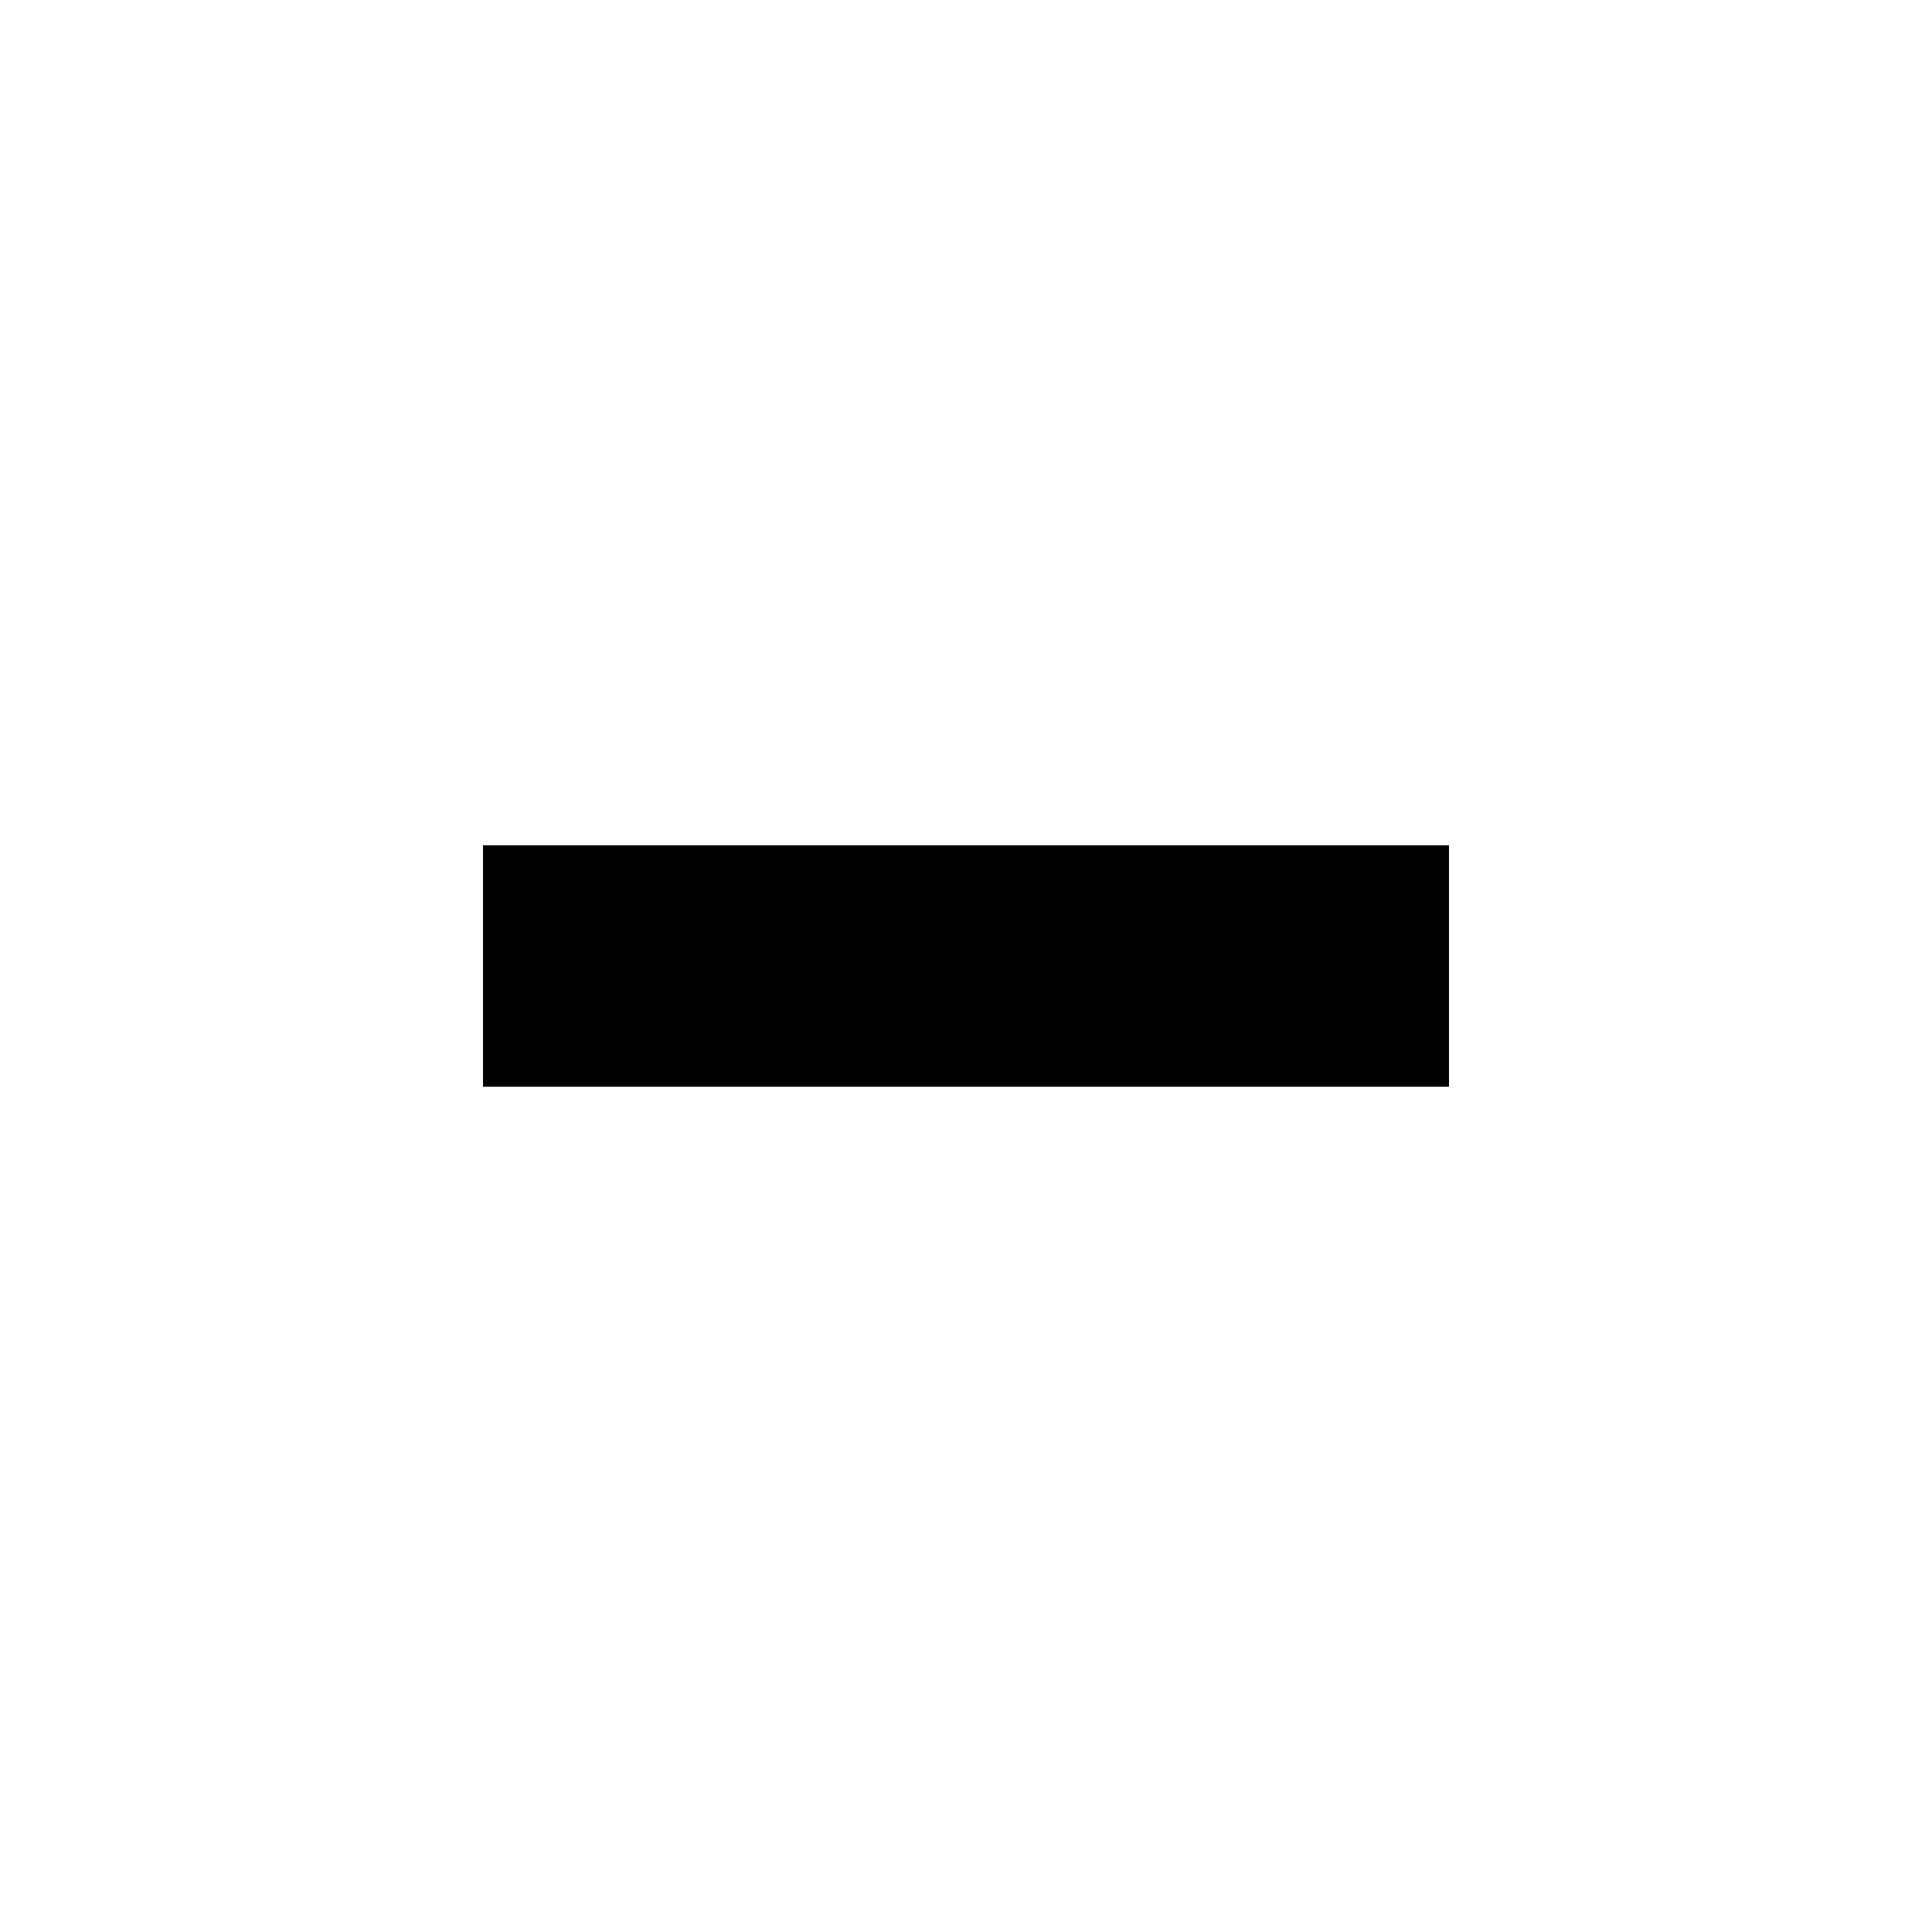
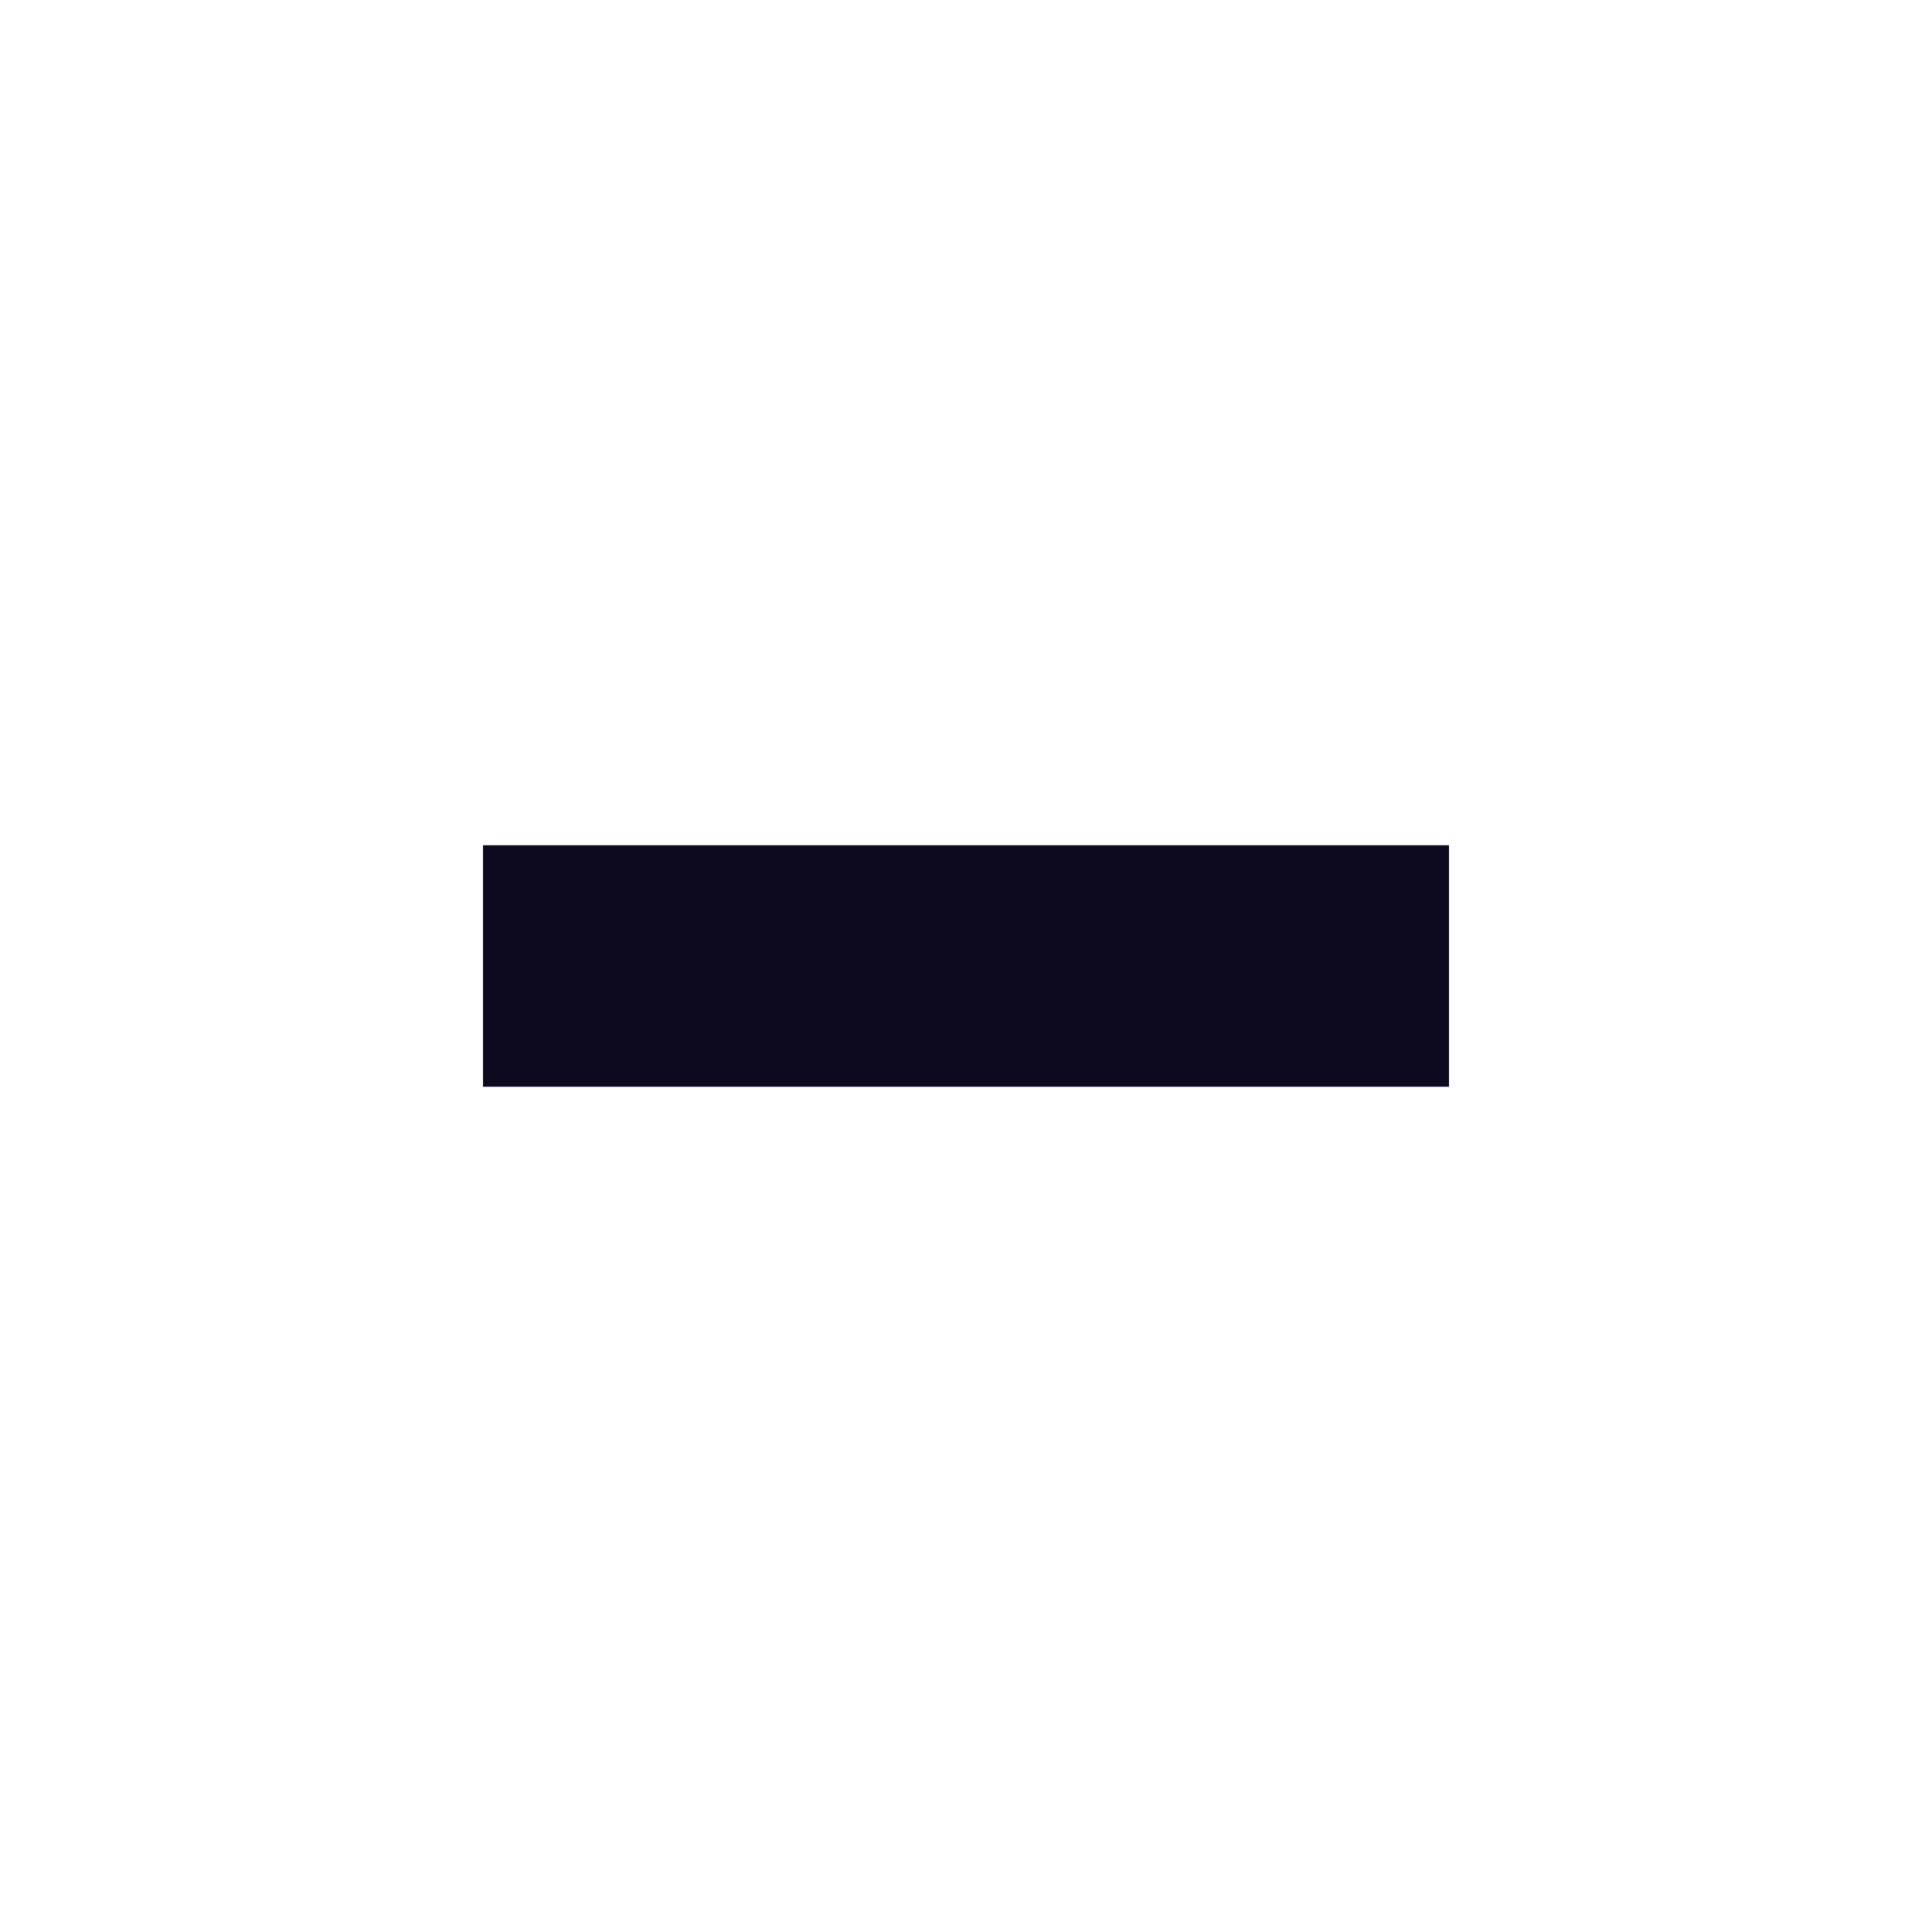
<svg xmlns="http://www.w3.org/2000/svg" viewBox="0 0 16 16">
  <g transform="translate(0 -1036.362)">
-     <rect width="8" x="4" y="7" height="2" style="fill:#111111111111" transform="translate(0 1036.362)" />
+     <rect width="8" x="4" y="7" height="2" style="fill:#0d0a20" transform="translate(0 1036.362)" />
  </g>
</svg>
